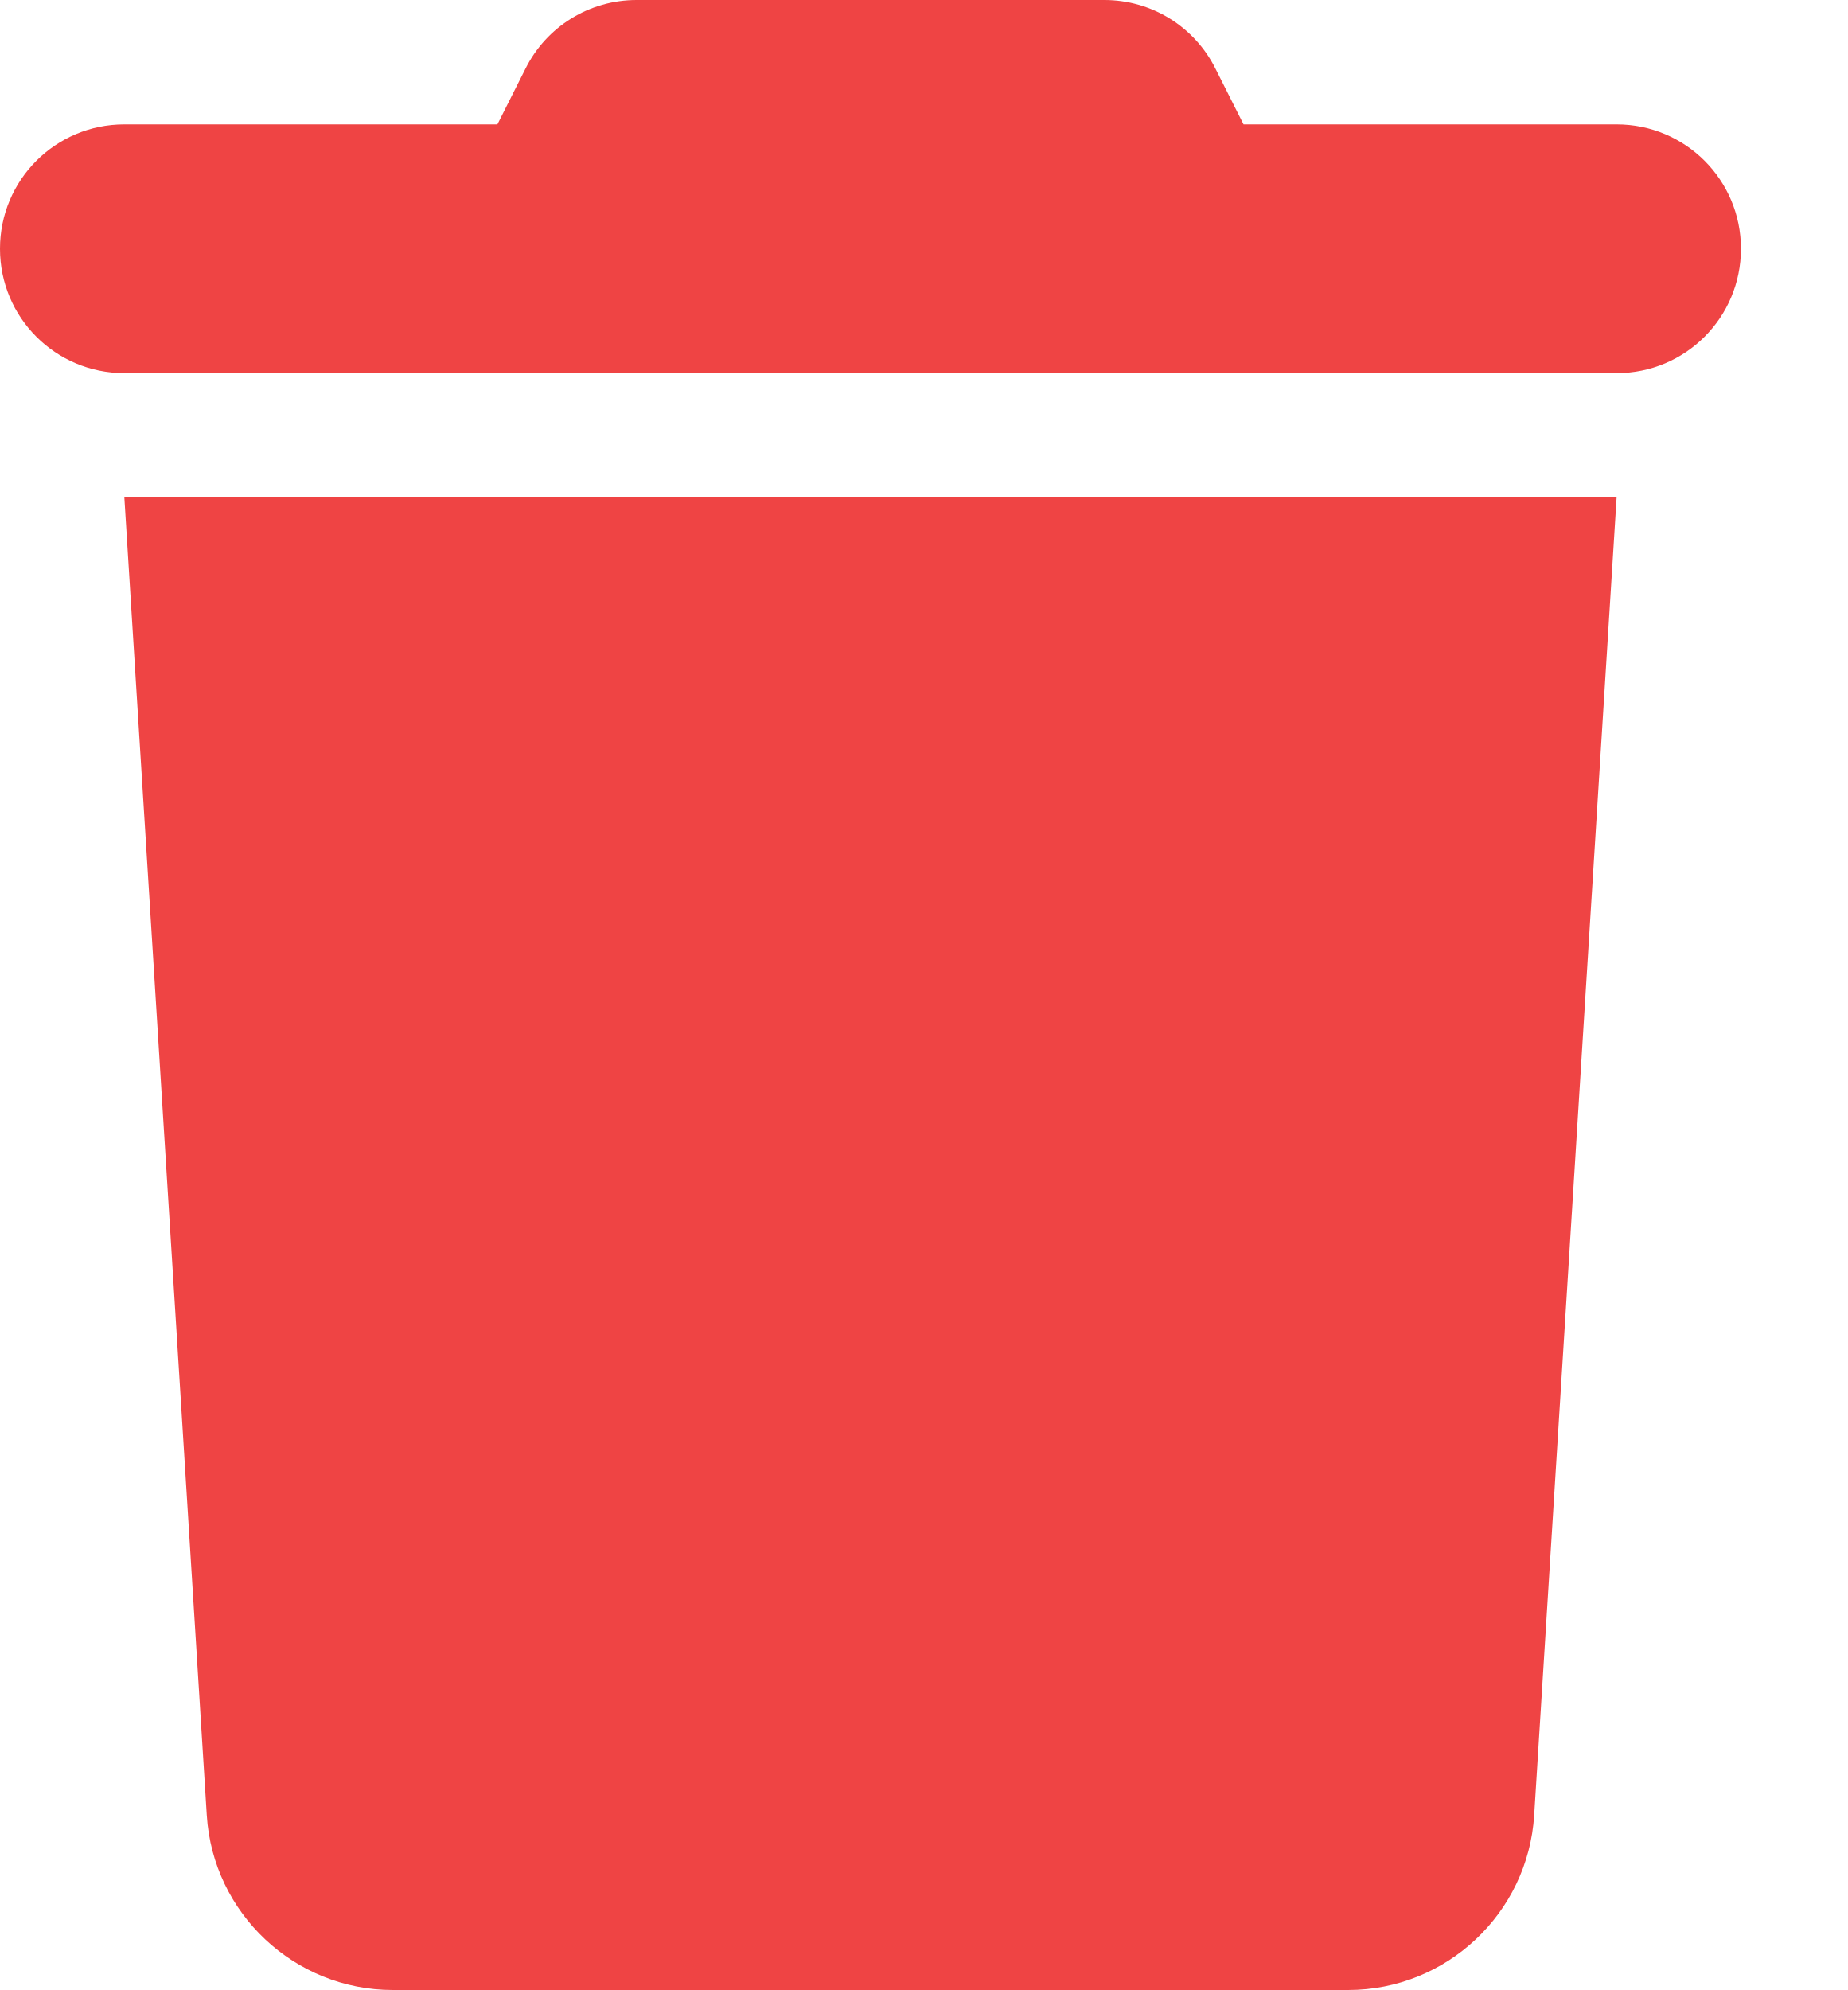
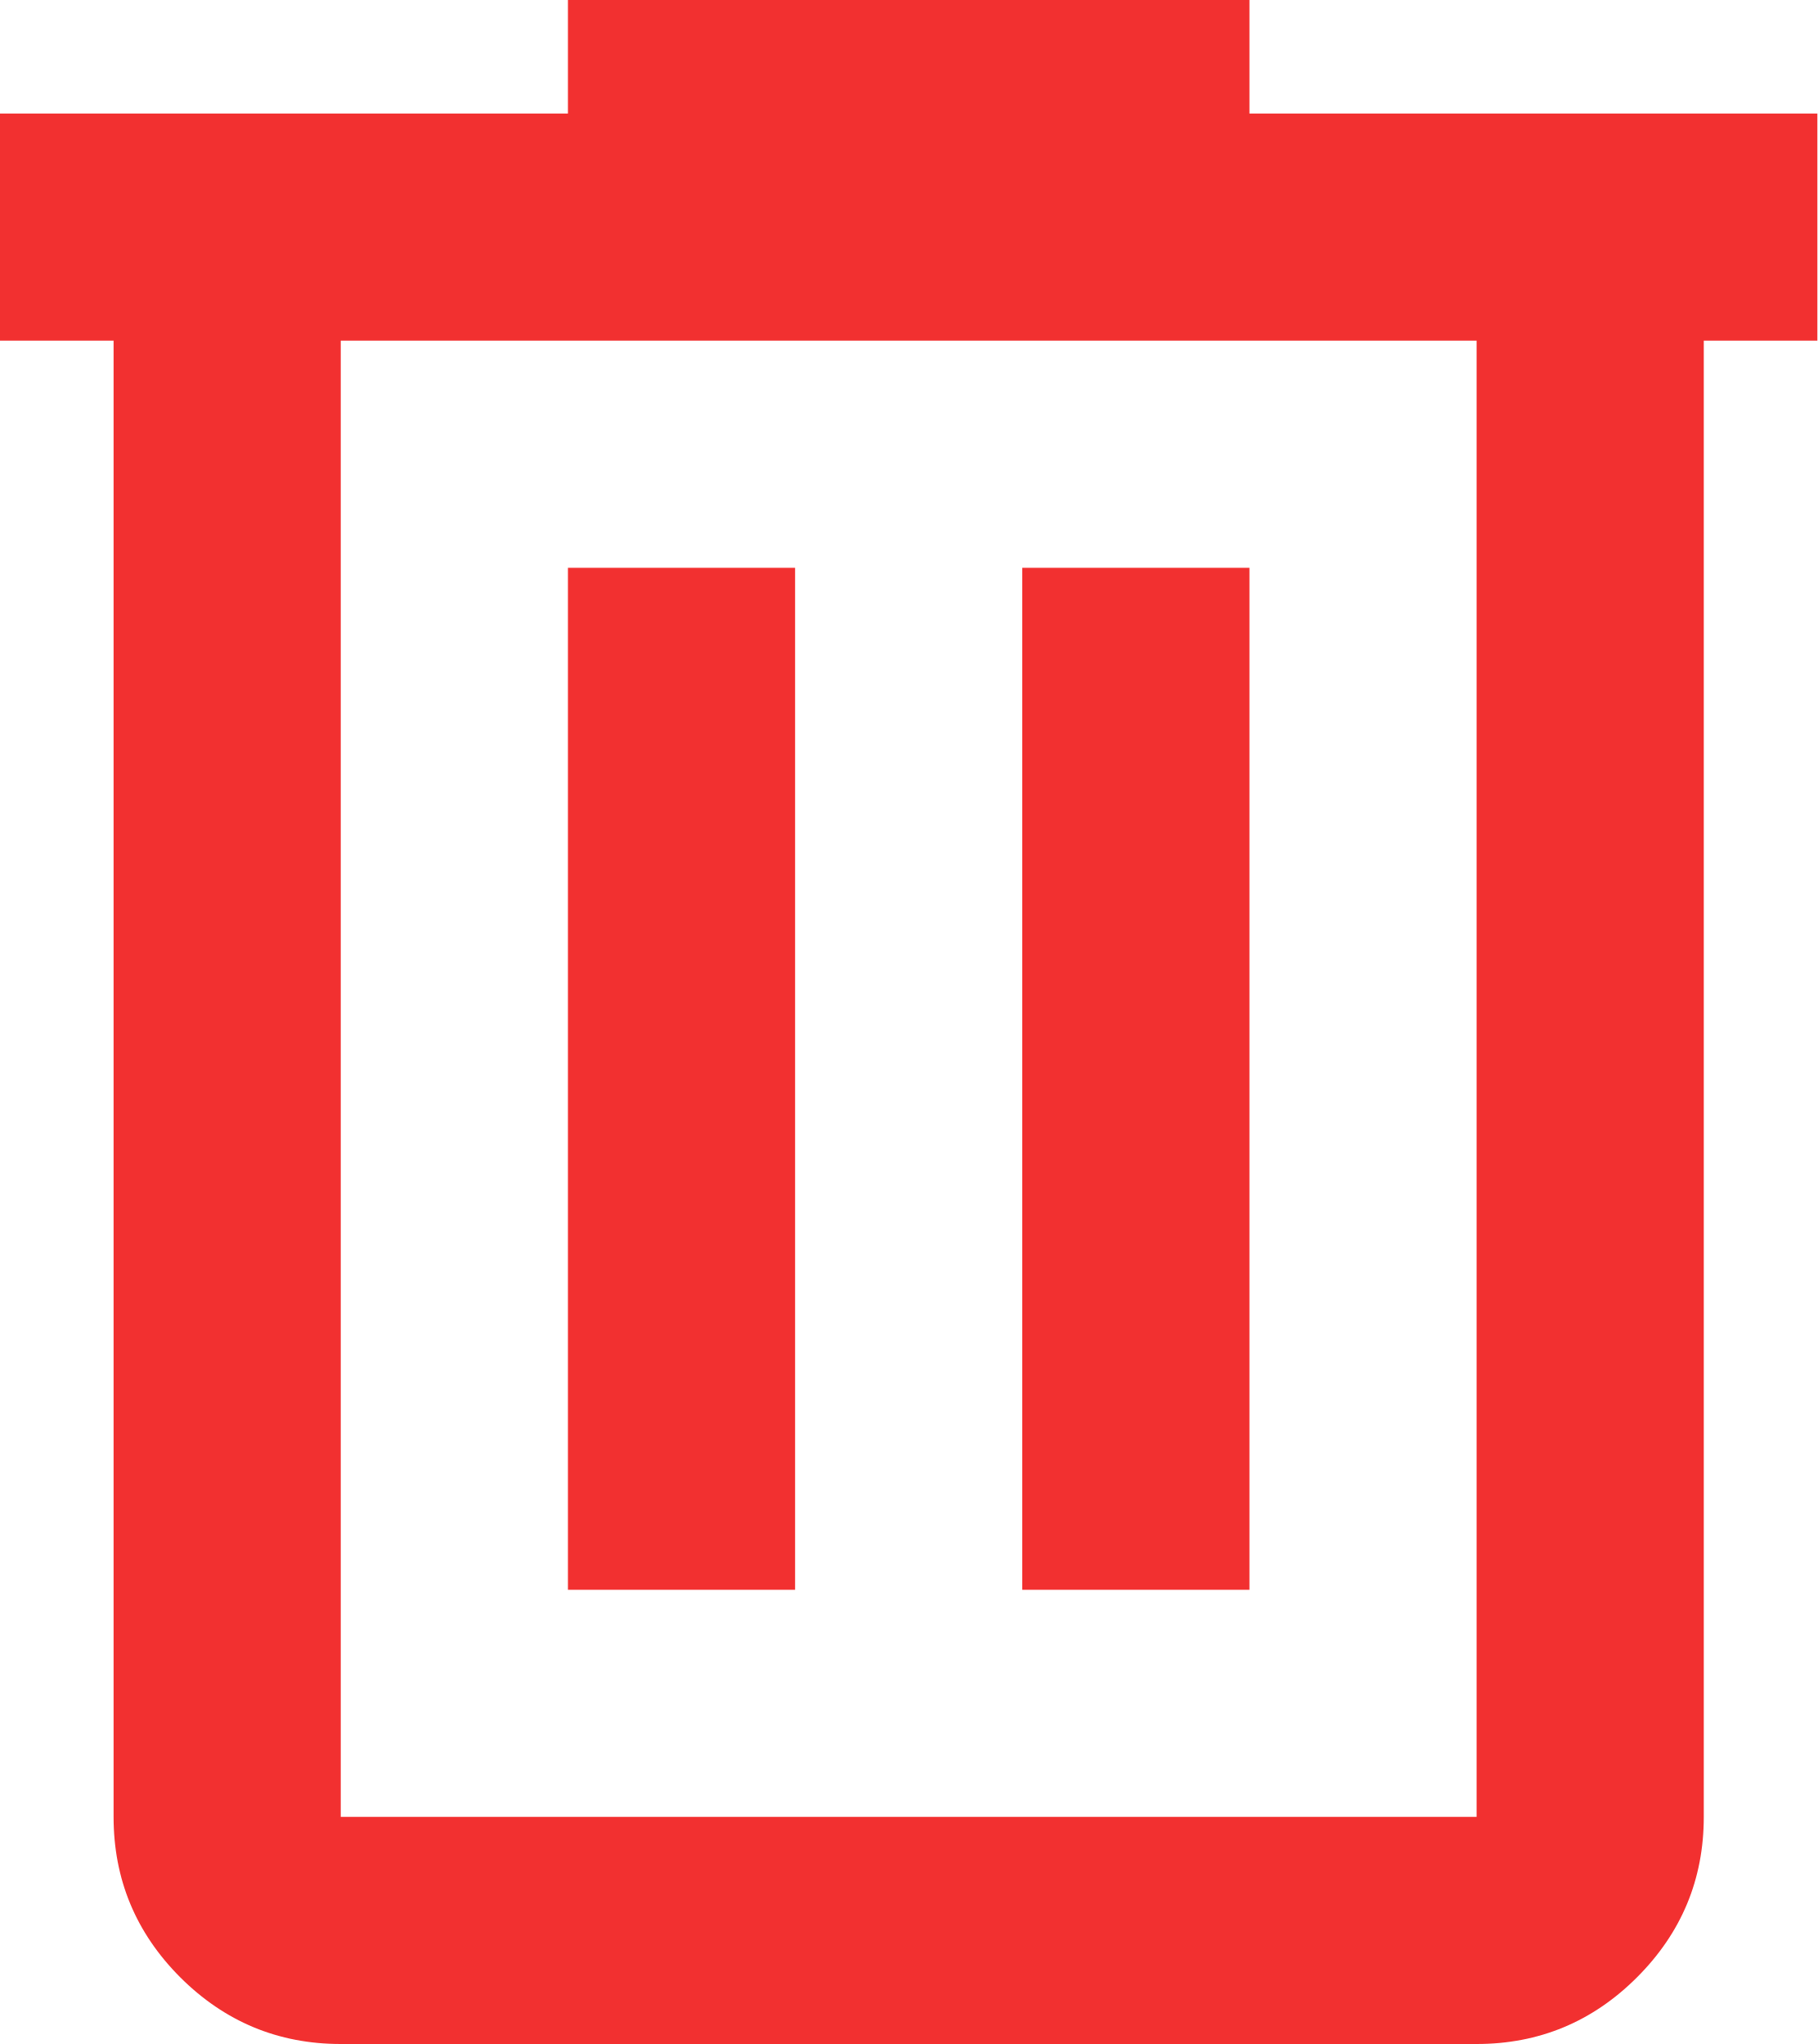
- <svg xmlns="http://www.w3.org/2000/svg" width="13" height="14" viewBox="0 0 13 14" fill="none">
-   <path d="M3.697 0.484L3.5 0.875H0.875C0.391 0.875 0 1.266 0 1.75C0 2.234 0.391 2.625 0.875 2.625H11.375C11.859 2.625 12.25 2.234 12.25 1.75C12.25 1.266 11.859 0.875 11.375 0.875H8.75L8.553 0.484C8.405 0.186 8.102 0 7.771 0H4.479C4.148 0 3.845 0.186 3.697 0.484ZM11.375 3.5H0.875L1.455 12.77C1.498 13.461 2.073 14 2.764 14H9.486C10.177 14 10.752 13.461 10.795 12.77L11.375 3.5Z" fill="#EF4444" />
+ <svg xmlns="http://www.w3.org/2000/svg" width="16" height="18" viewBox="0 0 16 18" fill="none">
+   <path d="M3 18C2.45 18 1.979 17.804 1.587 17.413C1.196 17.021 1 16.55 1 16V3H0V1H5V0H11V1H16V3H15V16C15 16.55 14.804 17.021 14.412 17.413C14.021 17.804 13.55 18 13 18H3ZM13 3H3V16H13V3ZM5 14H7V5H5V14ZM9 14H11V5H9V14Z" fill="#F23030" />
</svg>
